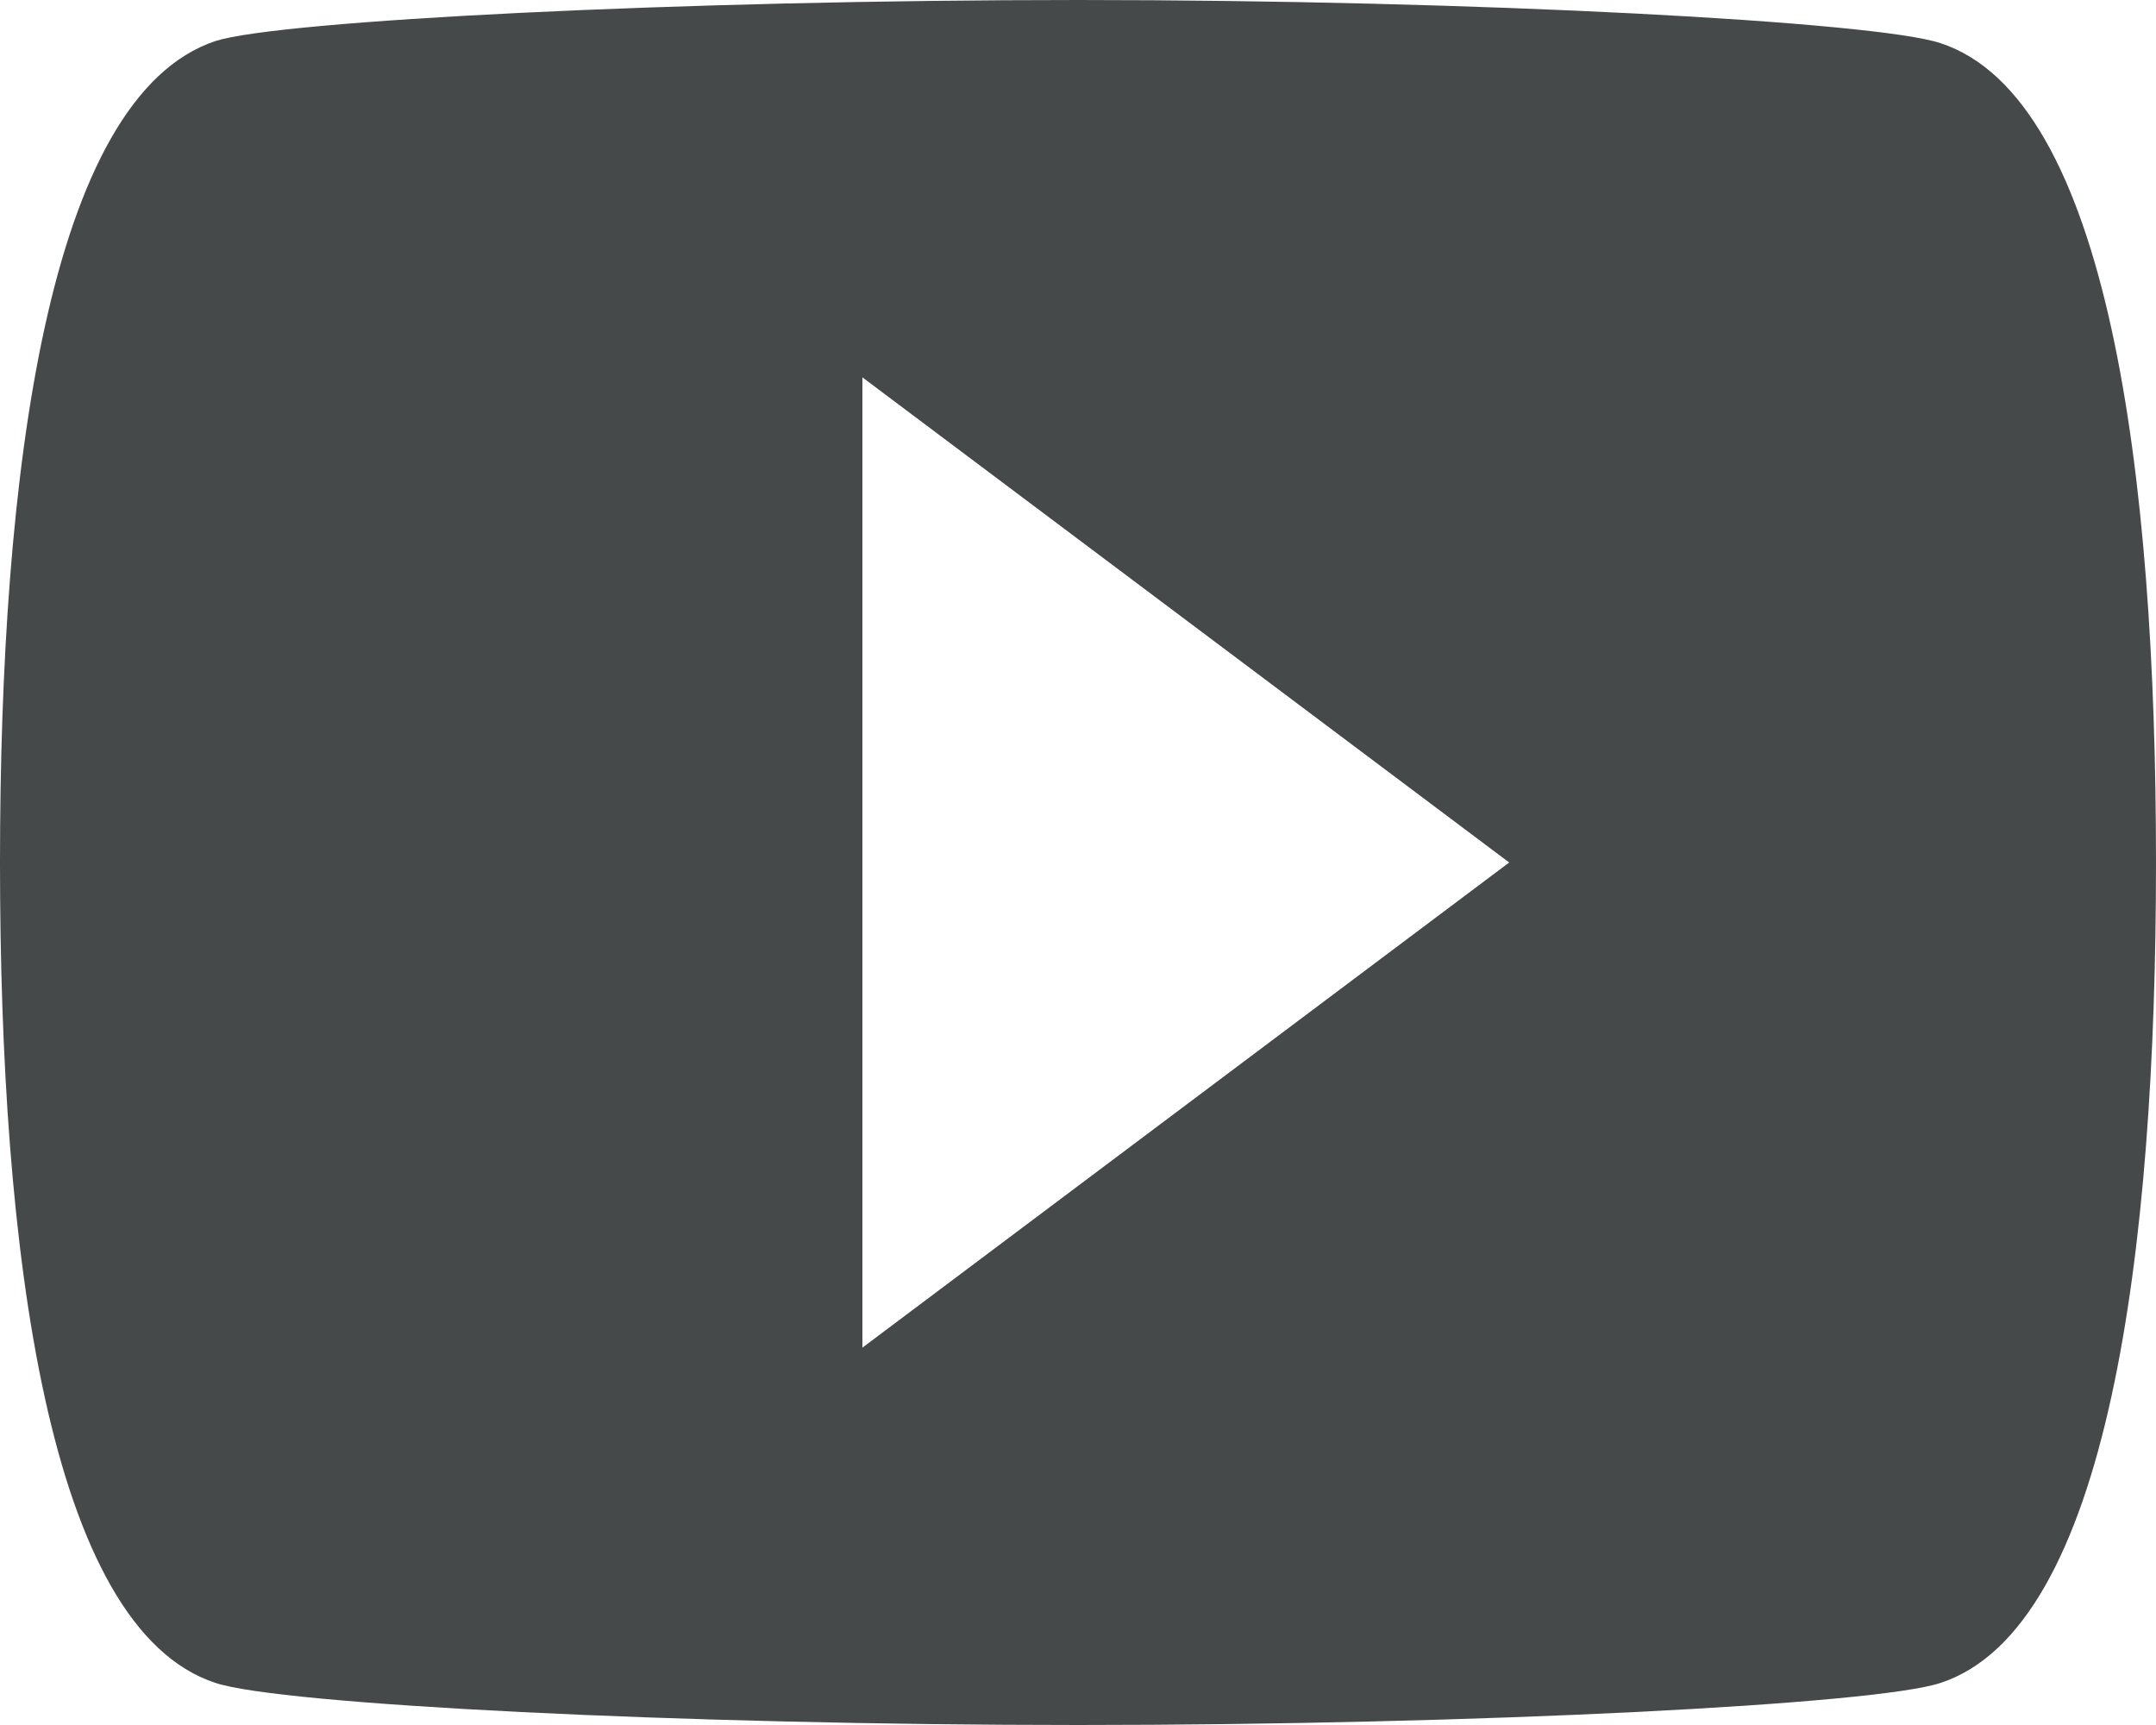
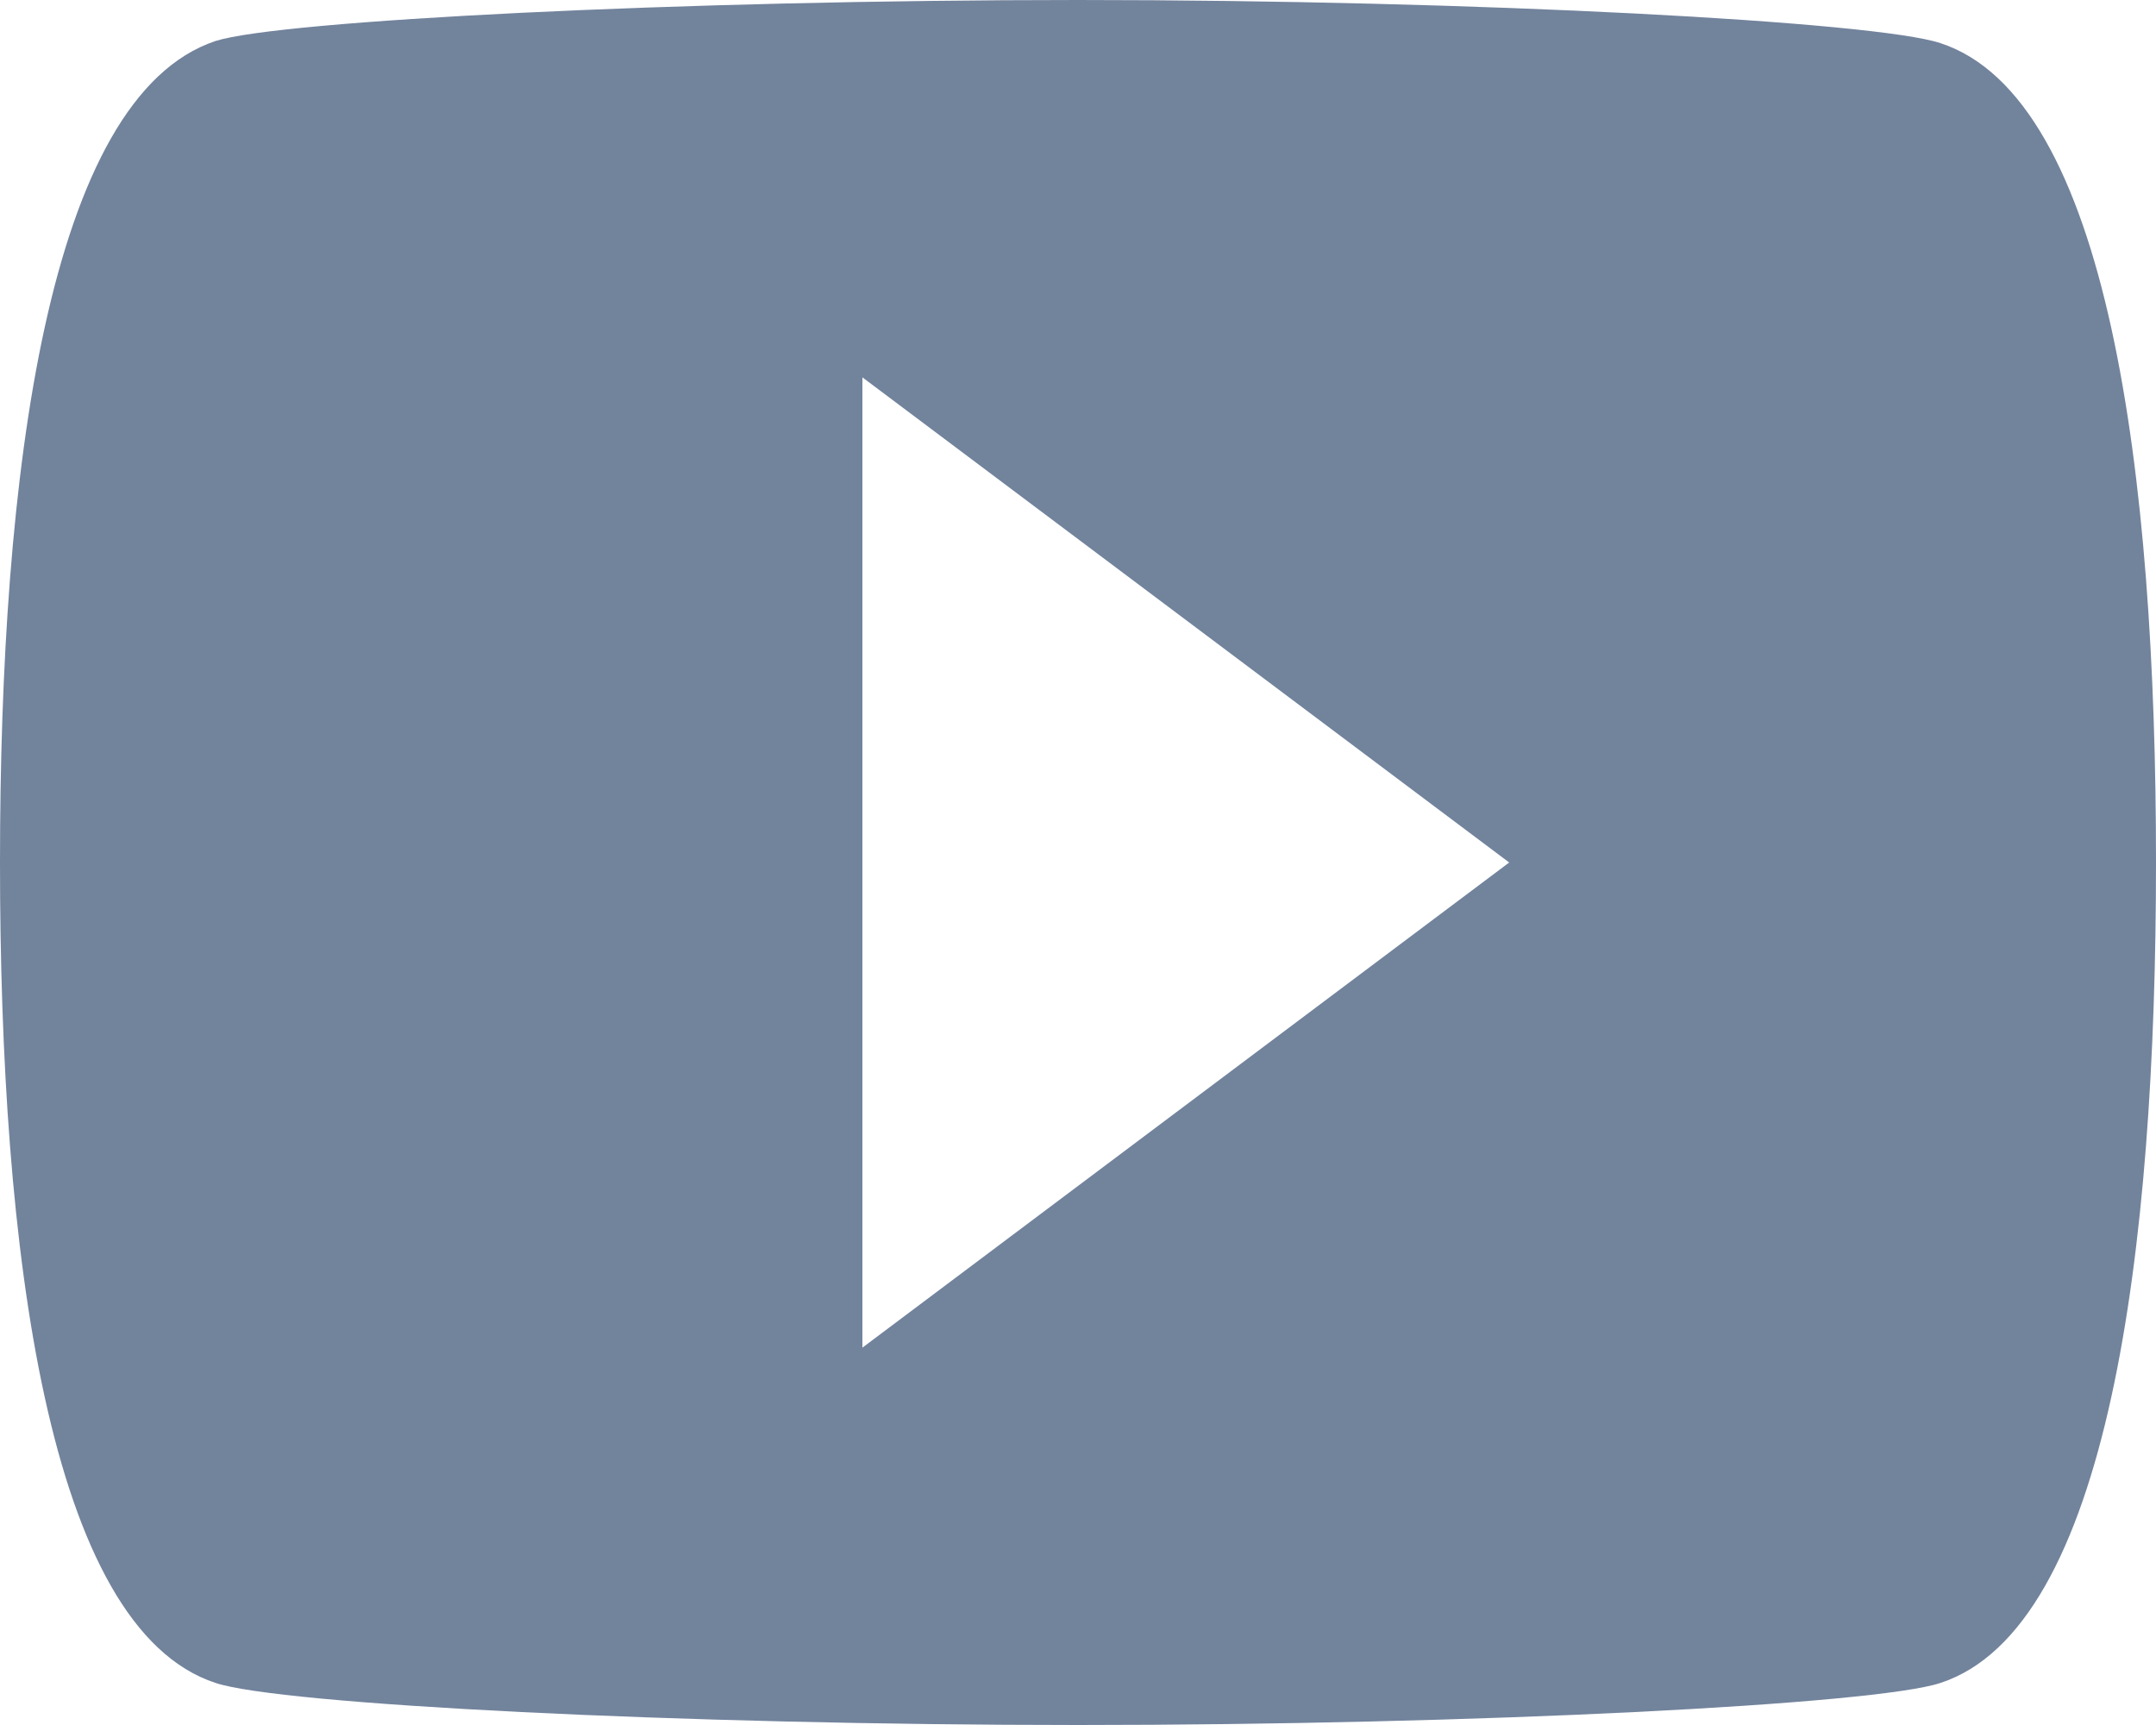
<svg xmlns="http://www.w3.org/2000/svg" width="20" height="16" viewBox="0 0 20 16" fill="none">
-   <path style="fill:#46494a;" d="M8 12.5V3.5L14 8L8 12.5ZM18 0.4C17.4 0.2 13.7 0 10 0C6.3 0 2.6 0.19 2 0.38C0.44 0.9 0 4.4 0 8C0 11.59 0.44 15.1 2 15.61C2.6 15.81 6.3 16 10 16C13.7 16 17.4 15.81 18 15.61C19.56 15.1 20 11.59 20 8C20 4.4 19.56 0.91 18 0.4Z" fill="#253C5E" />
+   <path style="fill:#72839C;" d="M8 12.5V3.5L14 8L8 12.5ZM18 0.4C17.4 0.2 13.7 0 10 0C6.3 0 2.6 0.19 2 0.38C0.44 0.9 0 4.4 0 8C0 11.59 0.44 15.1 2 15.61C2.6 15.81 6.3 16 10 16C13.7 16 17.4 15.81 18 15.61C19.56 15.1 20 11.59 20 8C20 4.4 19.56 0.91 18 0.4Z" fill="#253C5E" />
</svg>
